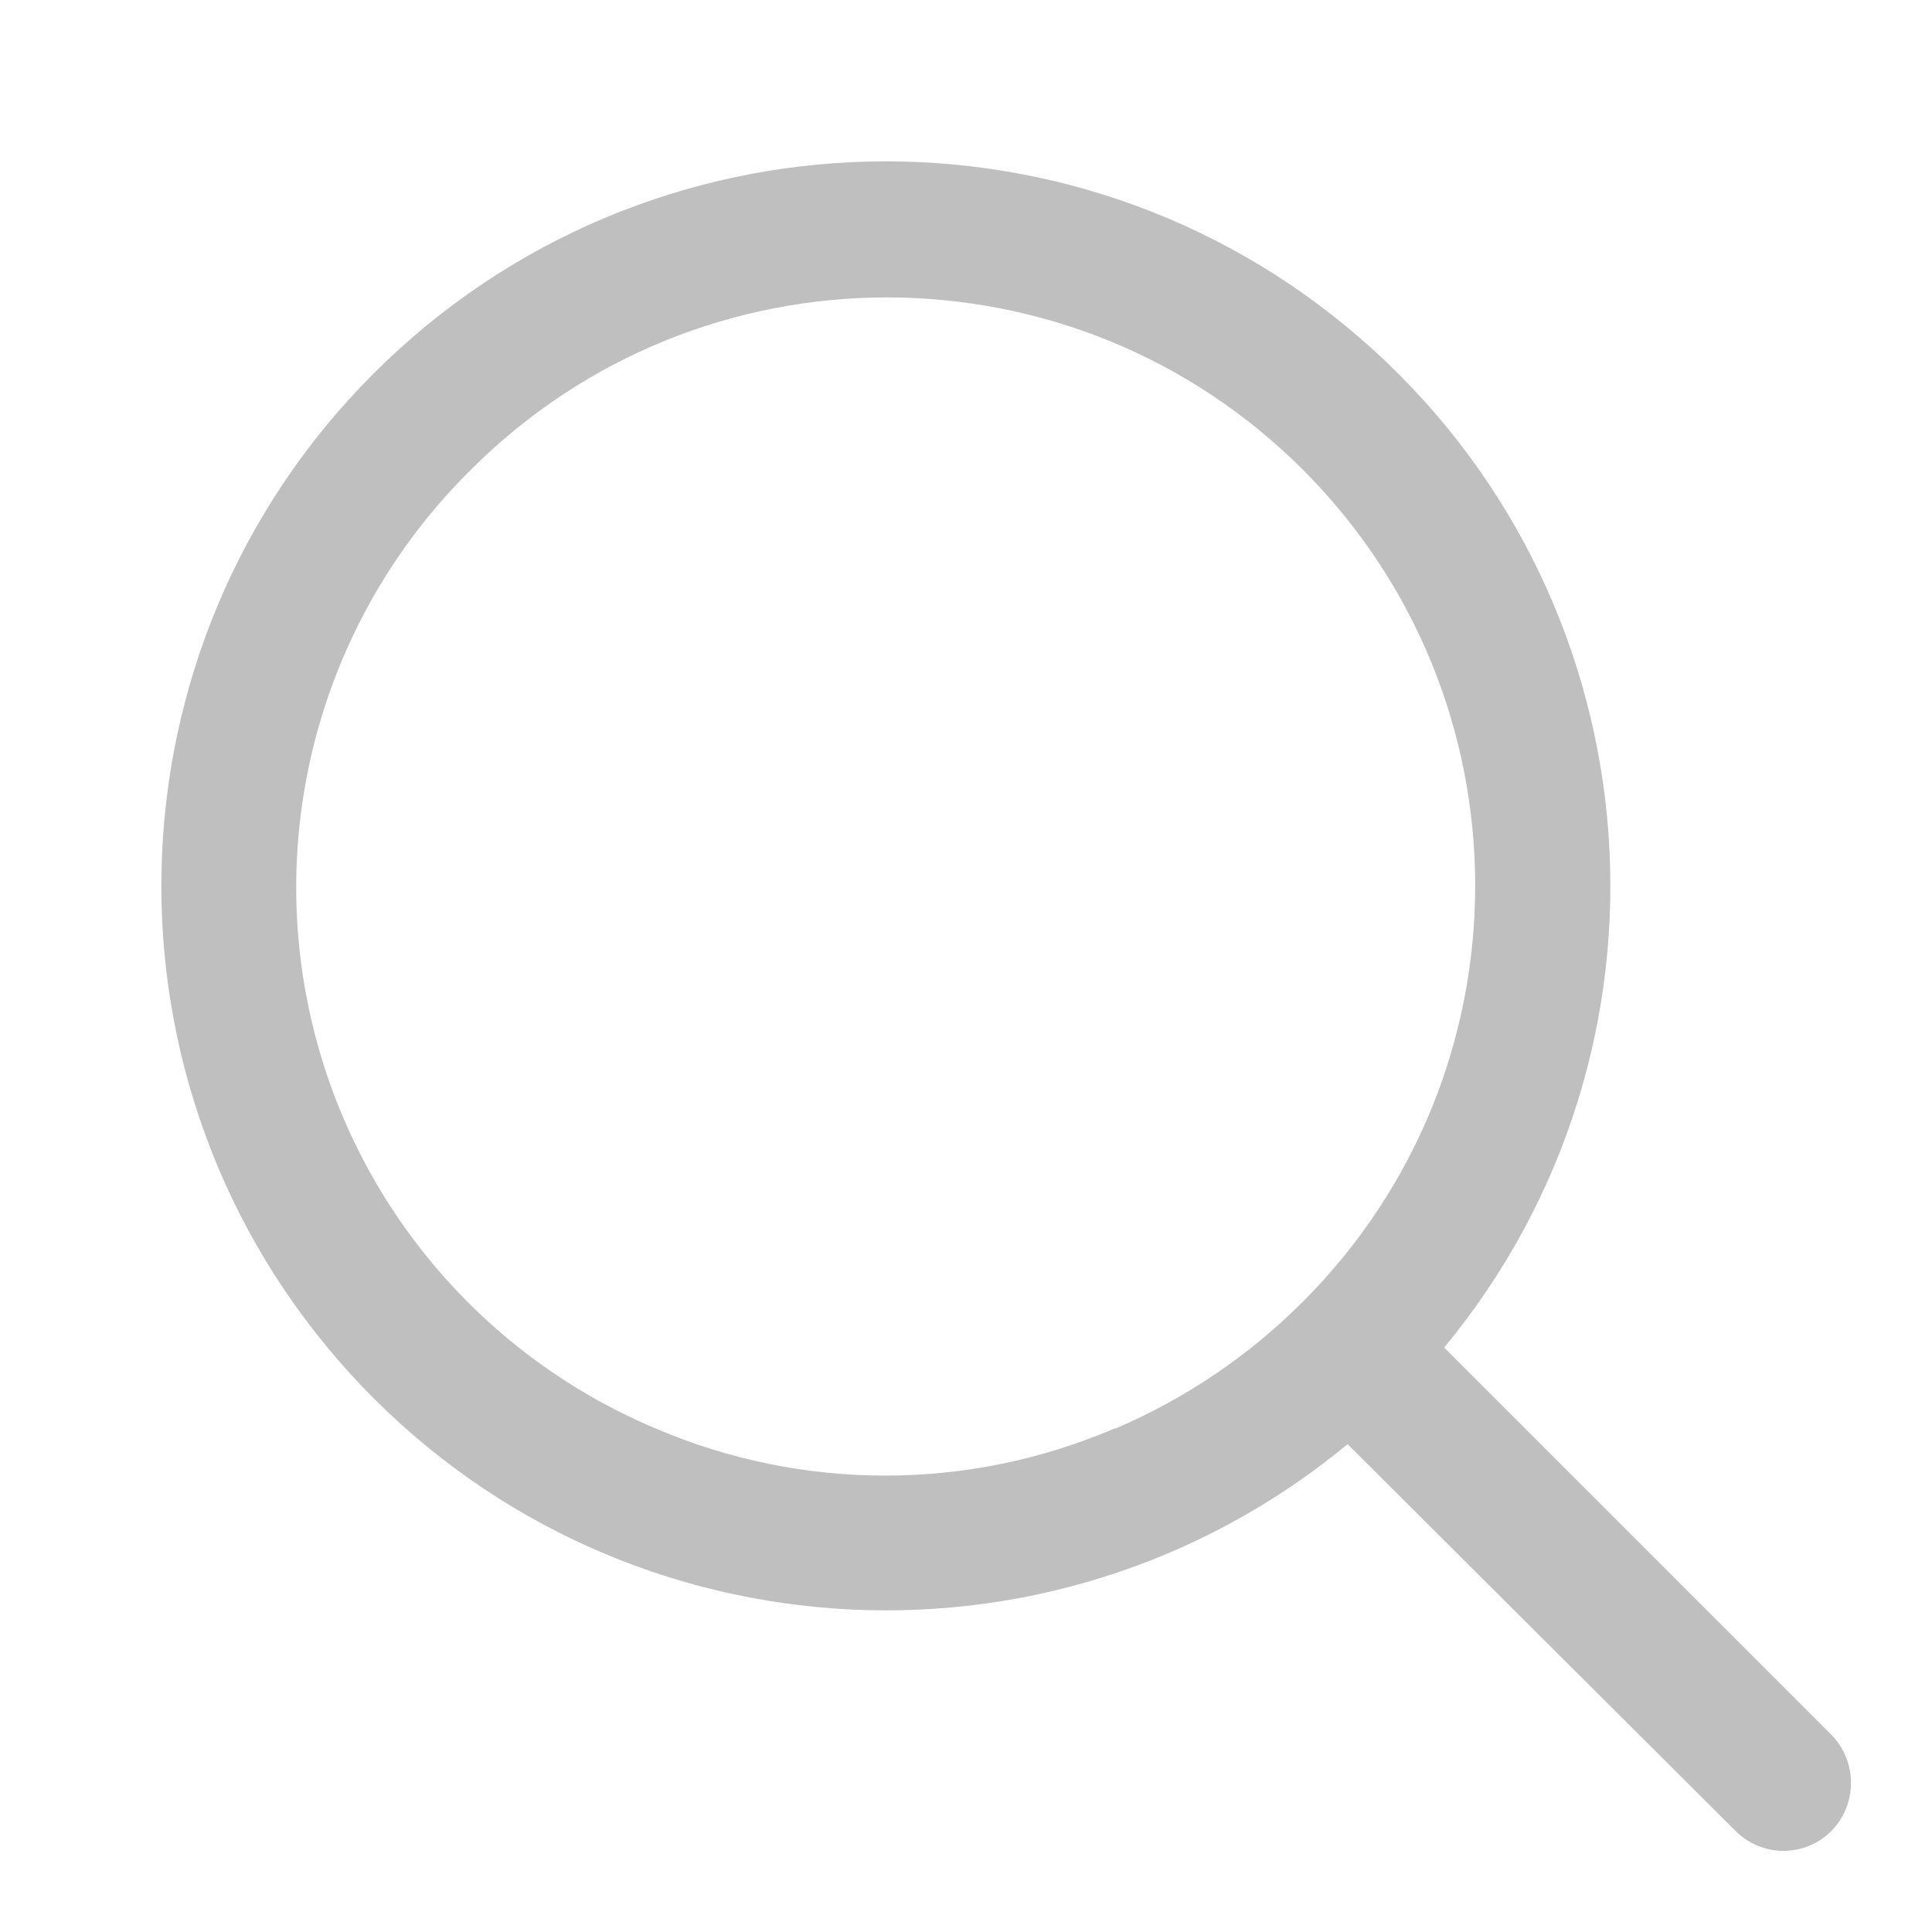
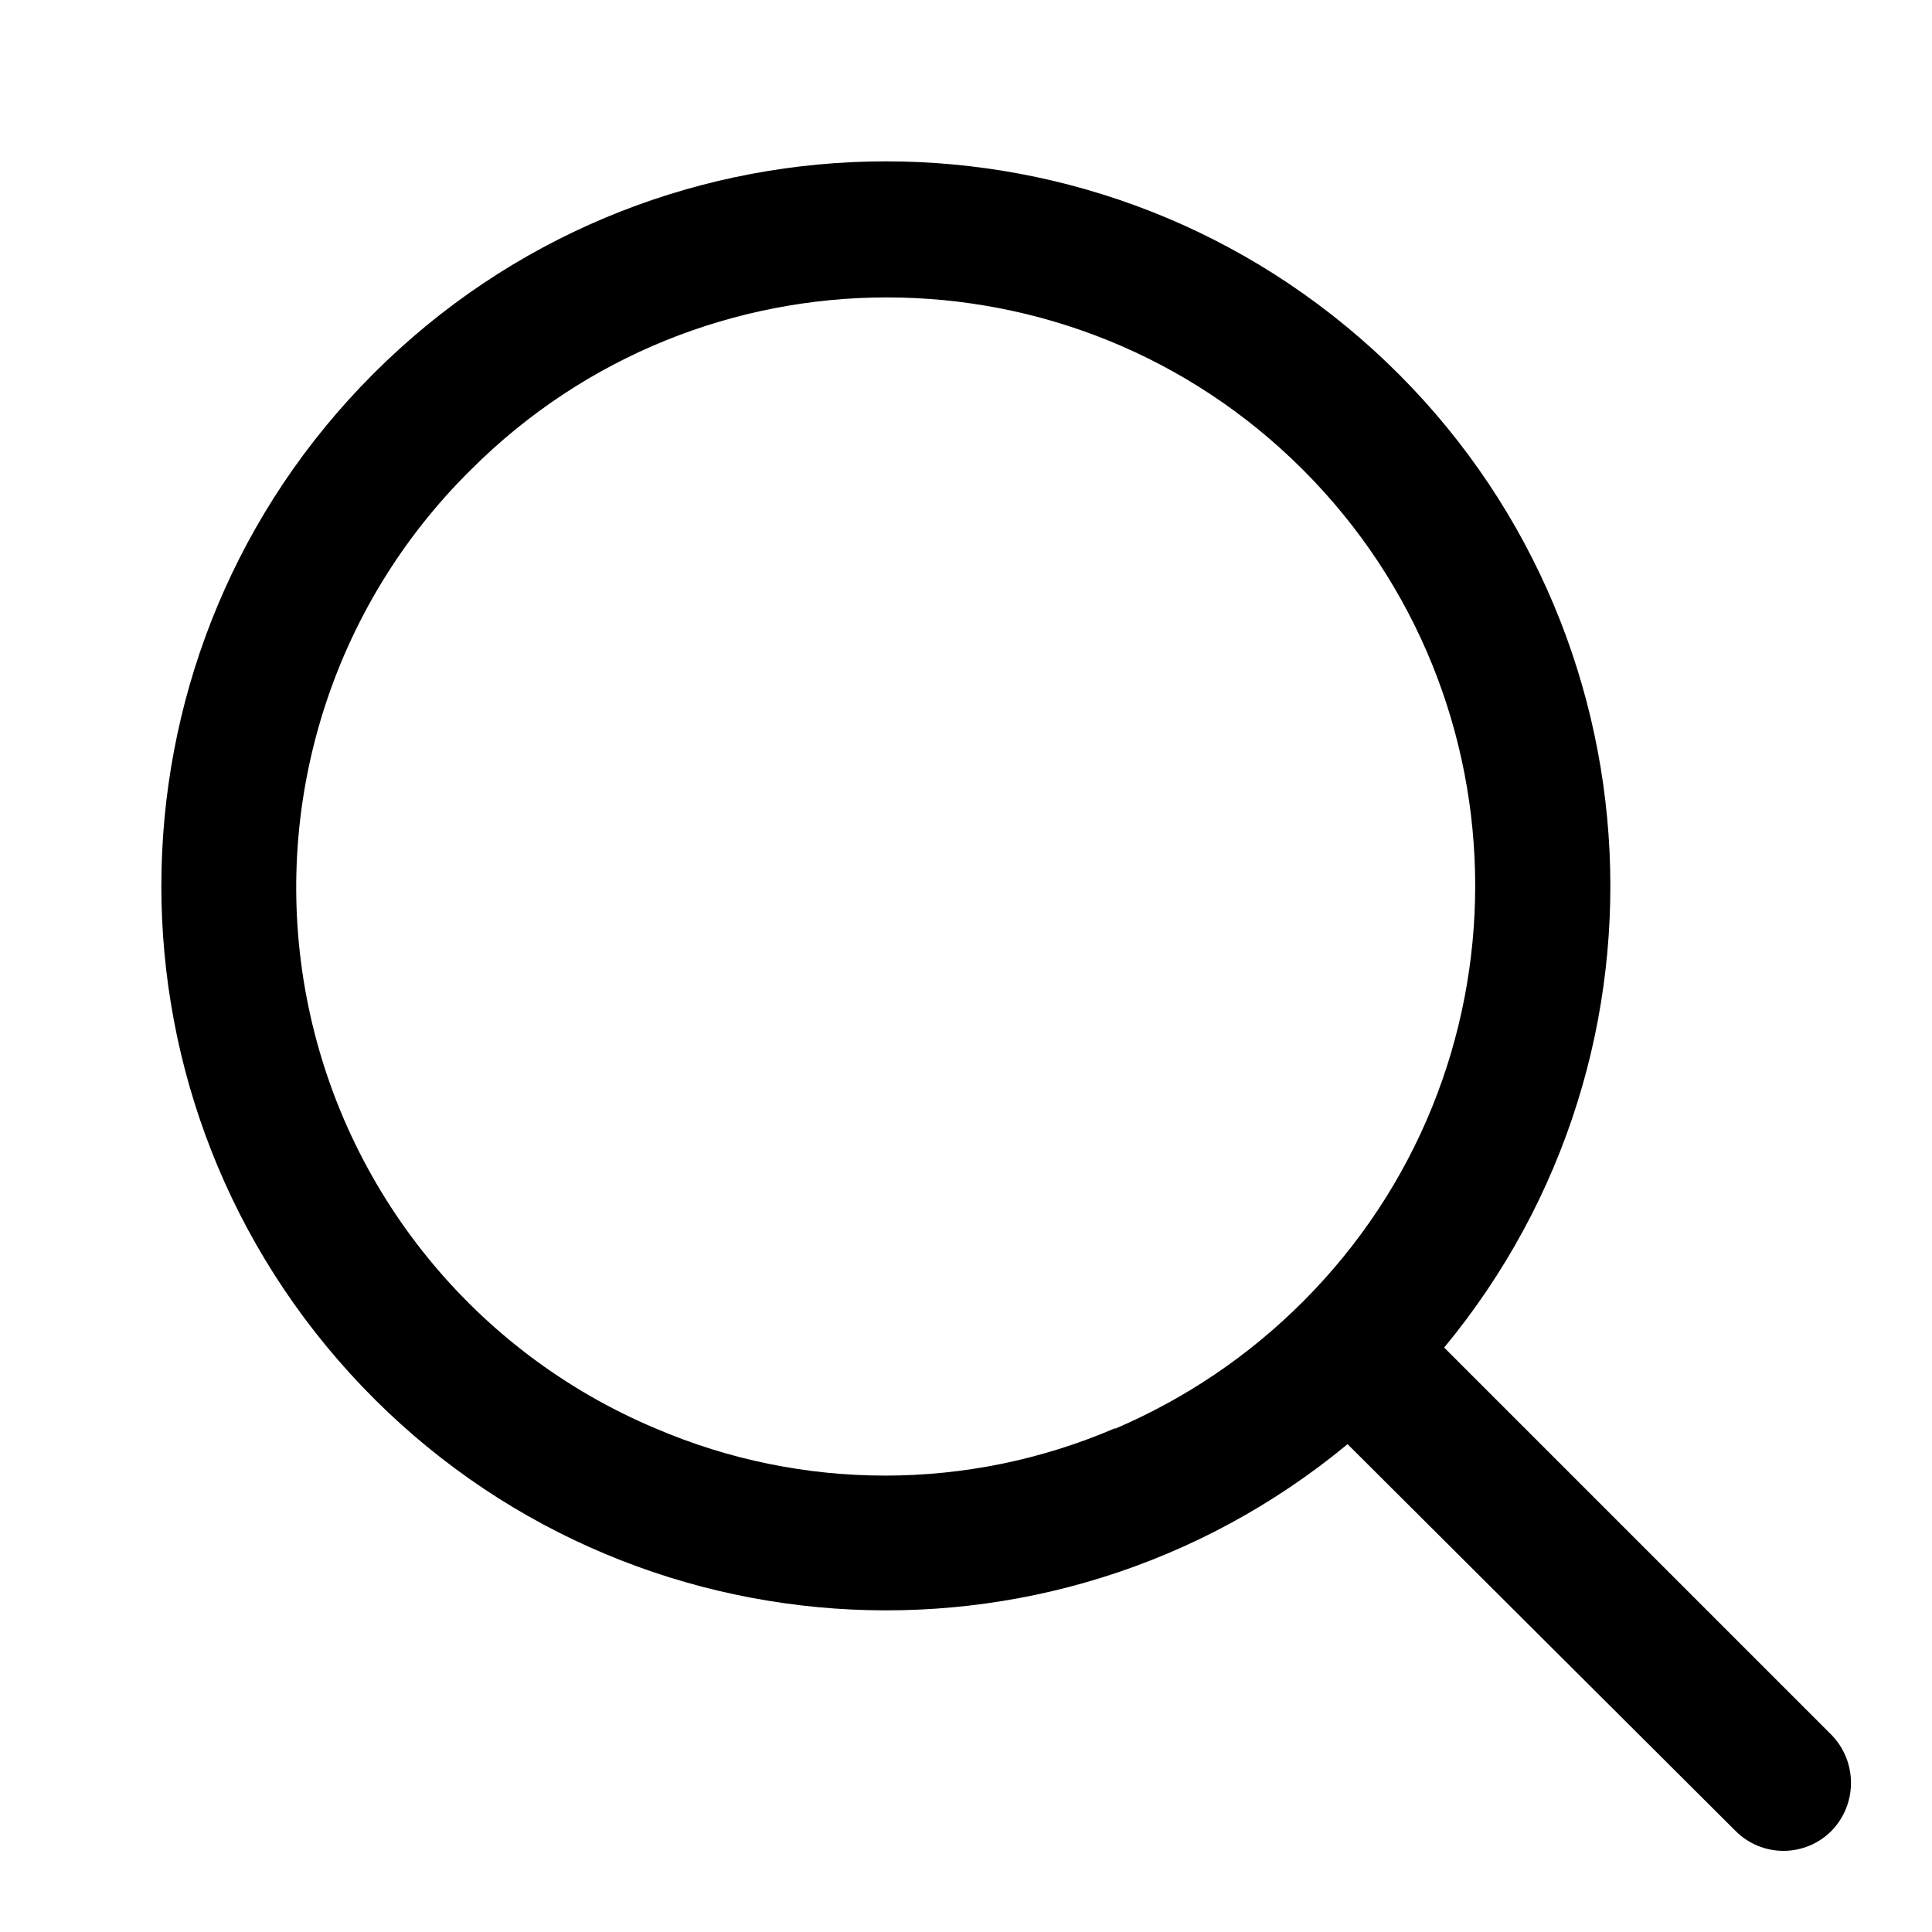
<svg xmlns="http://www.w3.org/2000/svg" width="16" height="16">
-   <path d="M15.17 14.37l-3.21-3.21a6 6 0 1 0-.8.8l3.21 3.2a.56.56 0 0 0 .8 0 .57.57 0 0 0 0-.79zm-5.94-2.54a4.82 4.82 0 0 1-3.8 0A4.86 4.86 0 0 1 3.9 3.89a4.86 4.86 0 1 1 6.89 6.89c-.45.45-.97.8-1.55 1.05z" fill="#000" fill-opacity=".25" />
+   <path d="M15.17 14.37l-3.21-3.21a6 6 0 1 0-.8.8l3.21 3.2a.56.56 0 0 0 .8 0 .57.57 0 0 0 0-.79zm-5.94-2.54a4.82 4.82 0 0 1-3.8 0A4.86 4.86 0 0 1 3.9 3.89a4.86 4.86 0 1 1 6.89 6.89c-.45.45-.97.8-1.55 1.05z" />
</svg>
